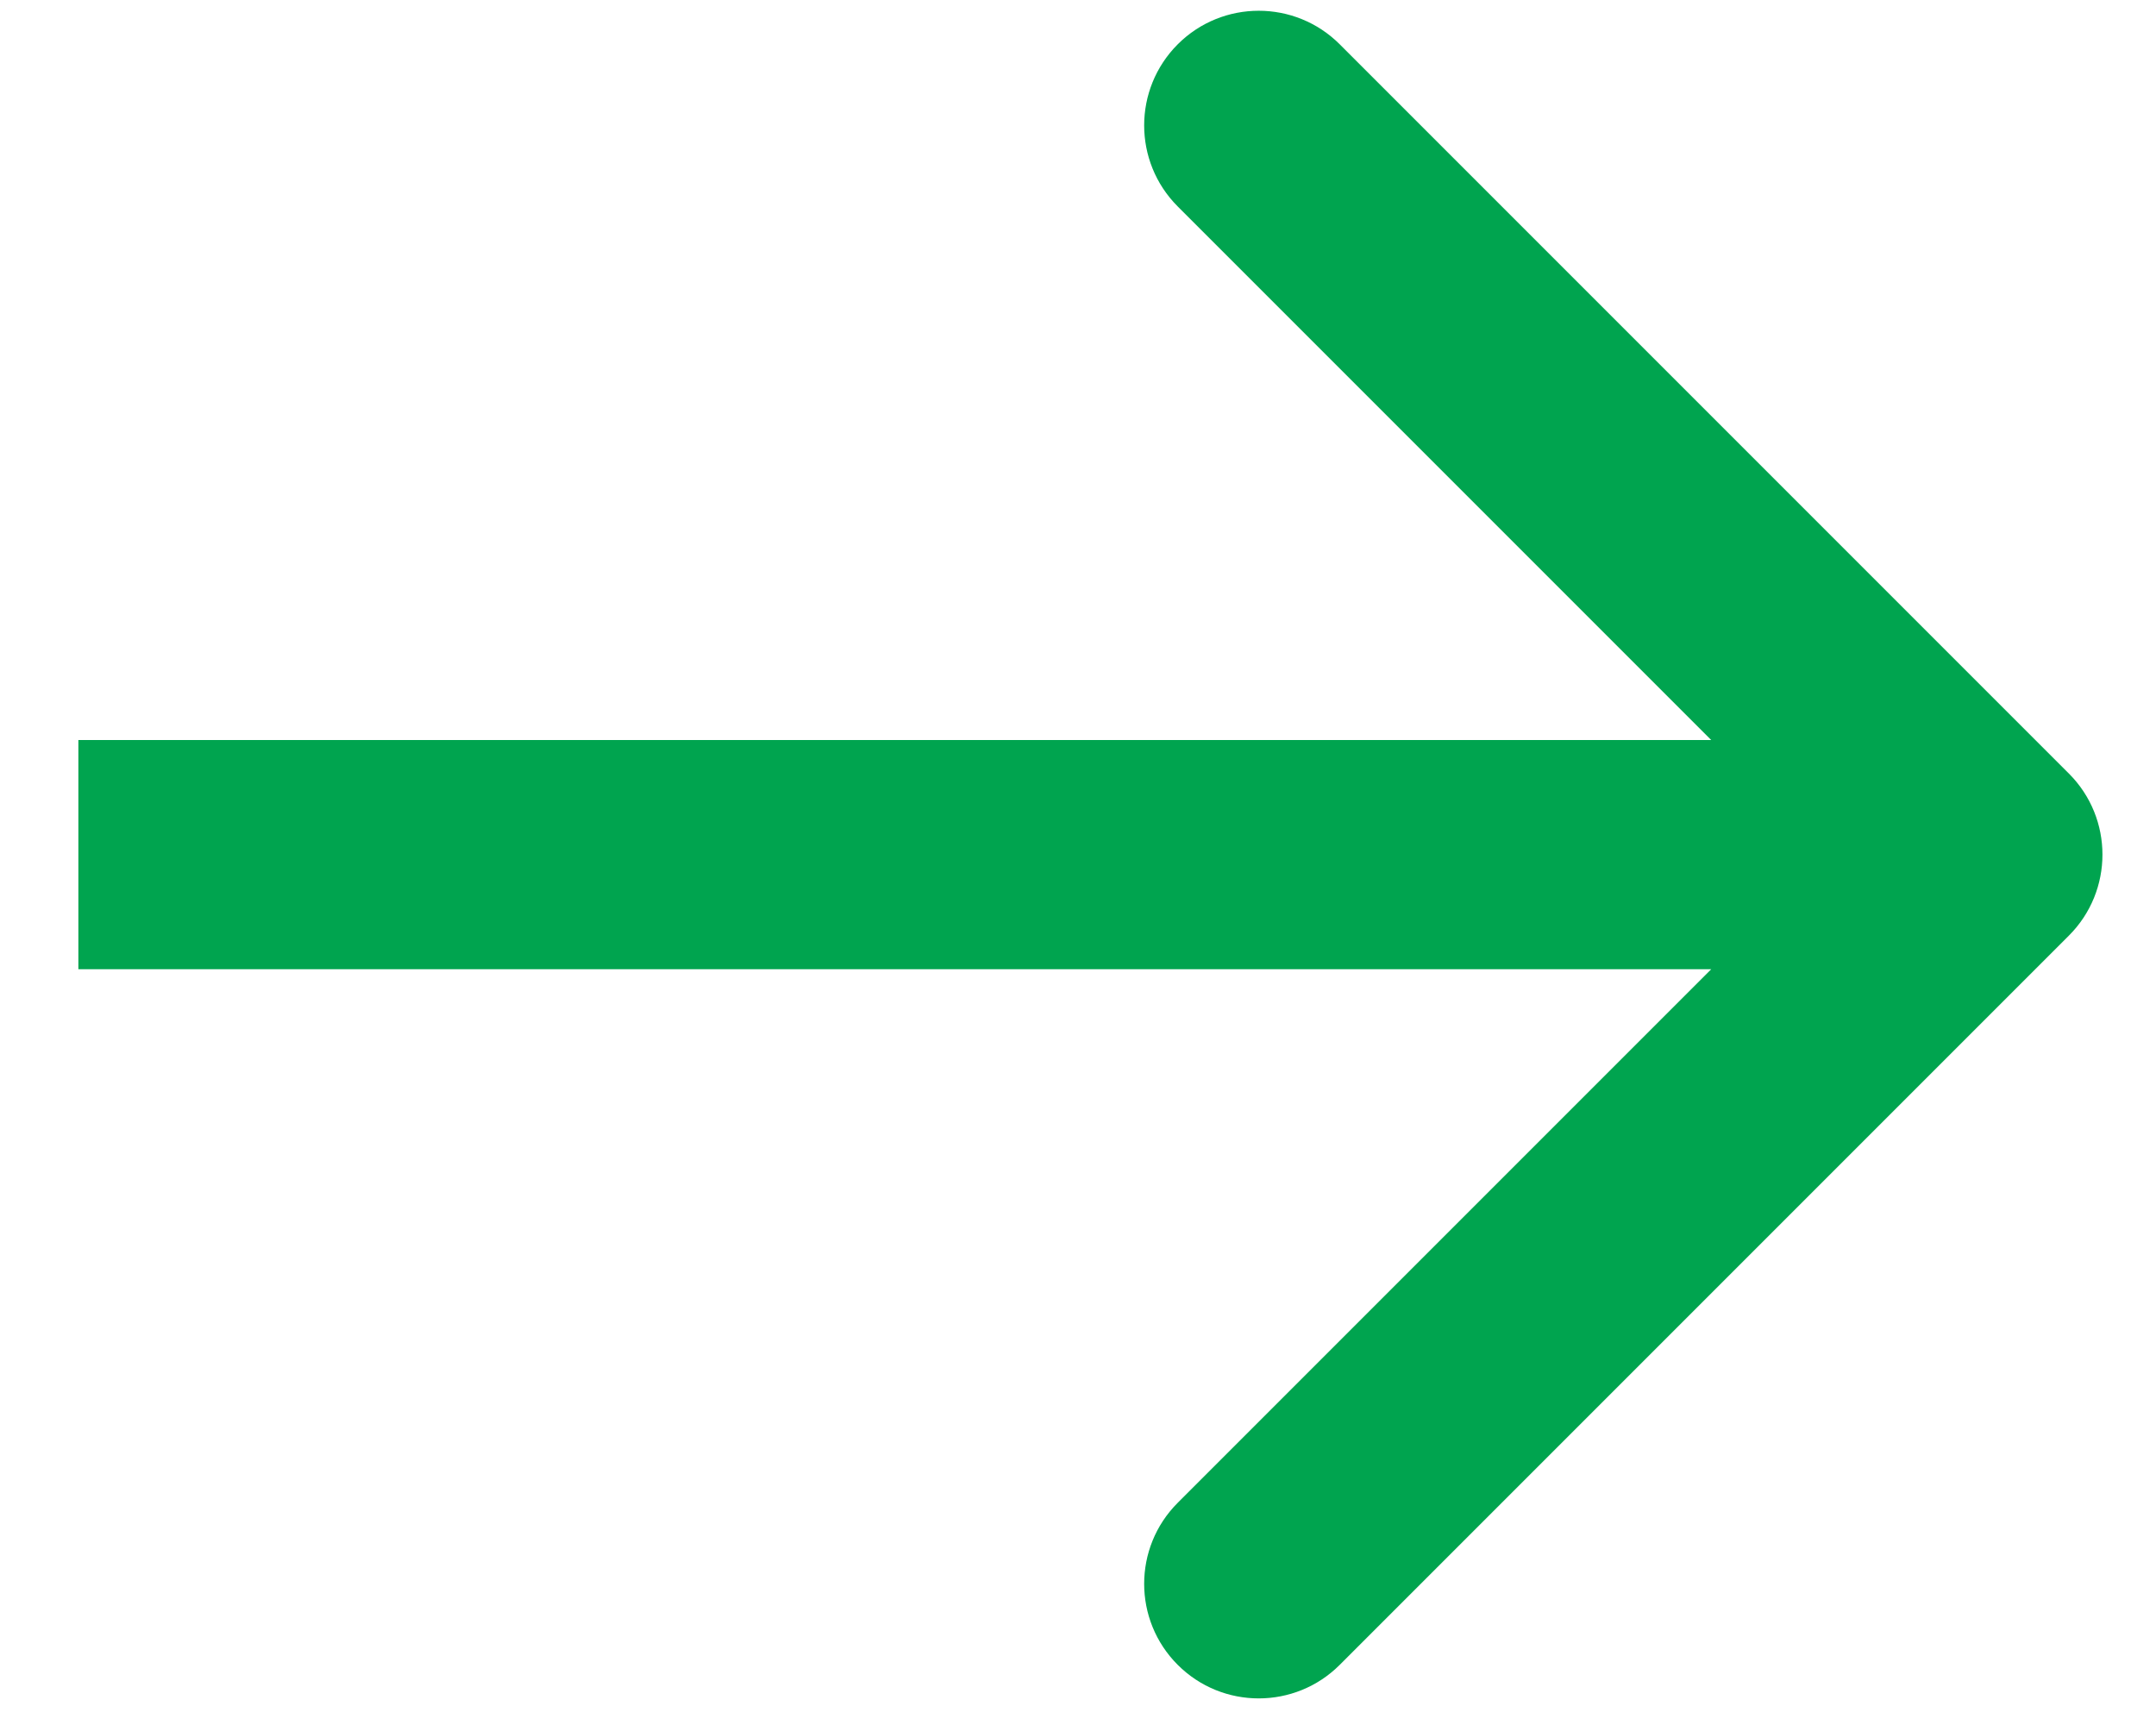
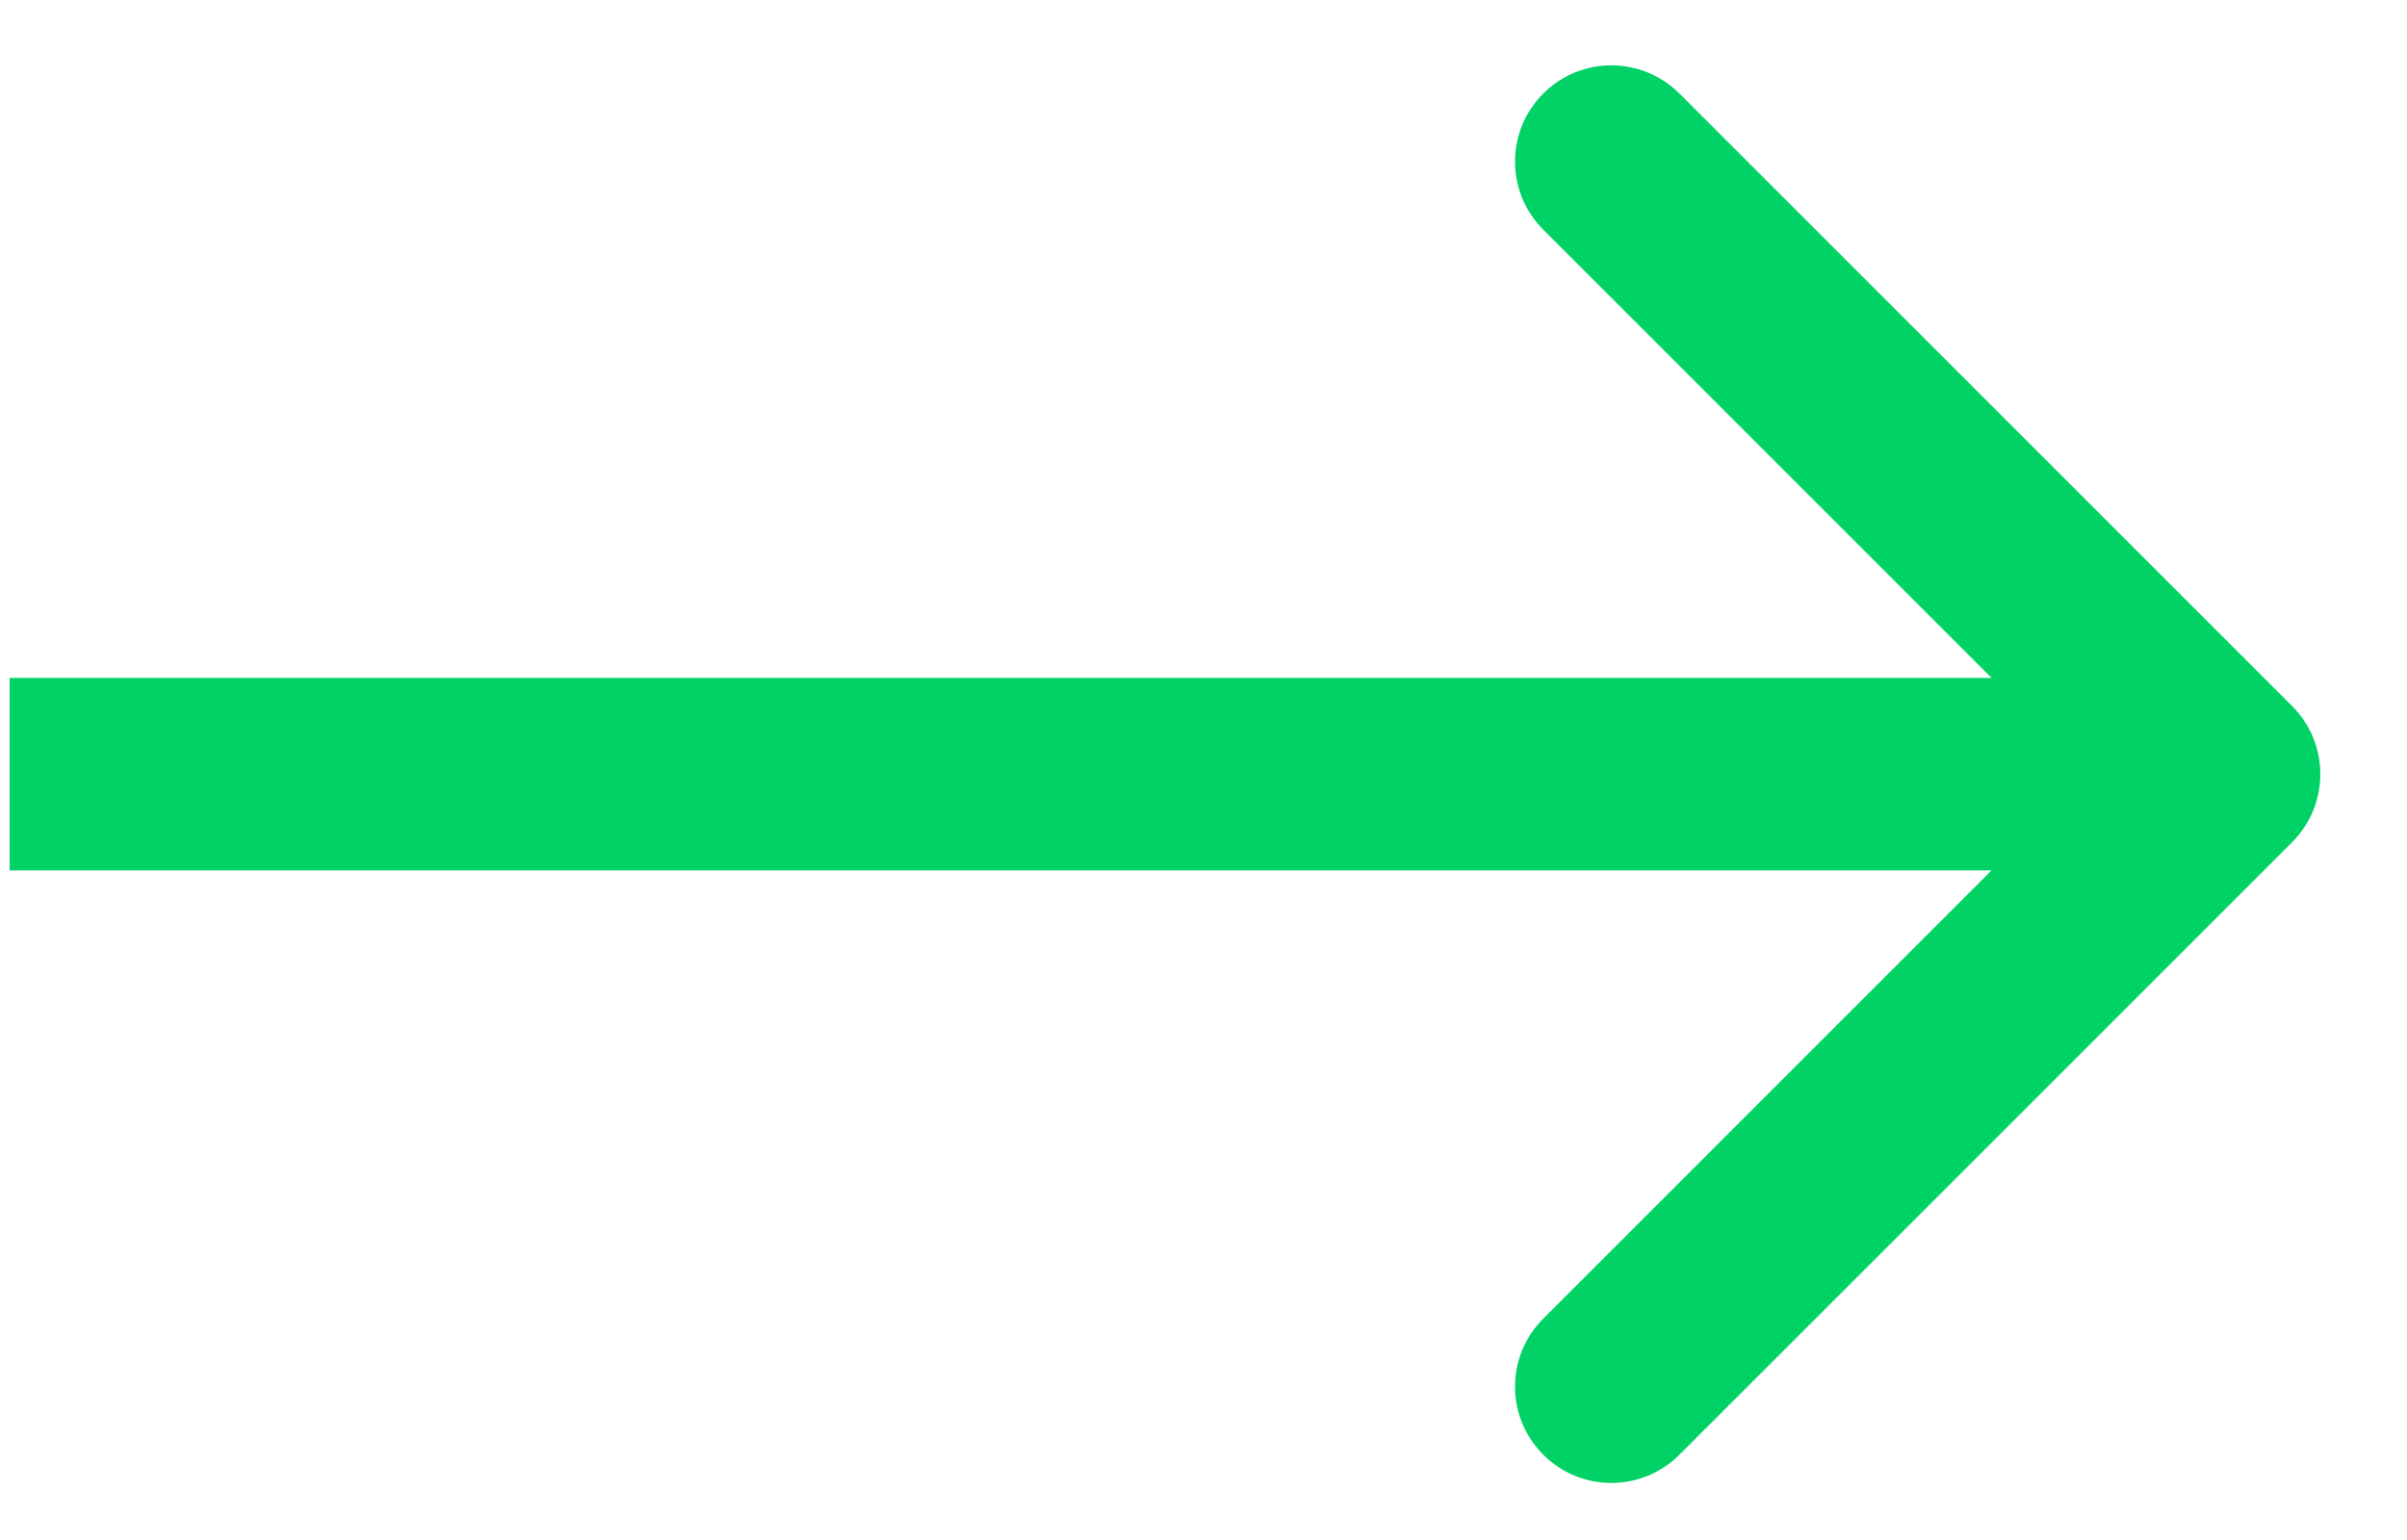
- <svg xmlns="http://www.w3.org/2000/svg" width="20" height="16" viewBox="0 0 20 16" fill="none">
-   <path d="M19.192 8.678C19.607 8.263 19.607 7.59 19.192 7.175L12.428 0.411C12.013 -0.004 11.34 -0.004 10.925 0.411C10.51 0.827 10.51 1.499 10.925 1.915L16.937 7.927L10.925 13.939C10.51 14.354 10.51 15.027 10.925 15.442C11.34 15.857 12.013 15.857 12.428 15.442L19.192 8.678ZM0.727 8.99L18.44 8.99L18.44 6.864L0.727 6.864L0.727 8.99Z" fill="#00A44F" />
+ <svg xmlns="http://www.w3.org/2000/svg" width="25" height="16" viewBox="0 0 25 16" fill="none">
+   <path id="Arrow 1" d="M23.807 8.75C24.197 8.36 24.197 7.726 23.807 7.336L17.443 0.972C17.052 0.581 16.419 0.581 16.029 0.972C15.638 1.362 15.638 1.996 16.029 2.386L21.685 8.043L16.029 13.7C15.638 14.09 15.638 14.723 16.029 15.114C16.419 15.505 17.052 15.505 17.443 15.114L23.807 8.75ZM0.1 9.043L23.1 9.043L23.1 7.043L0.1 7.043L0.1 9.043Z" fill="#00D265" />
</svg>
